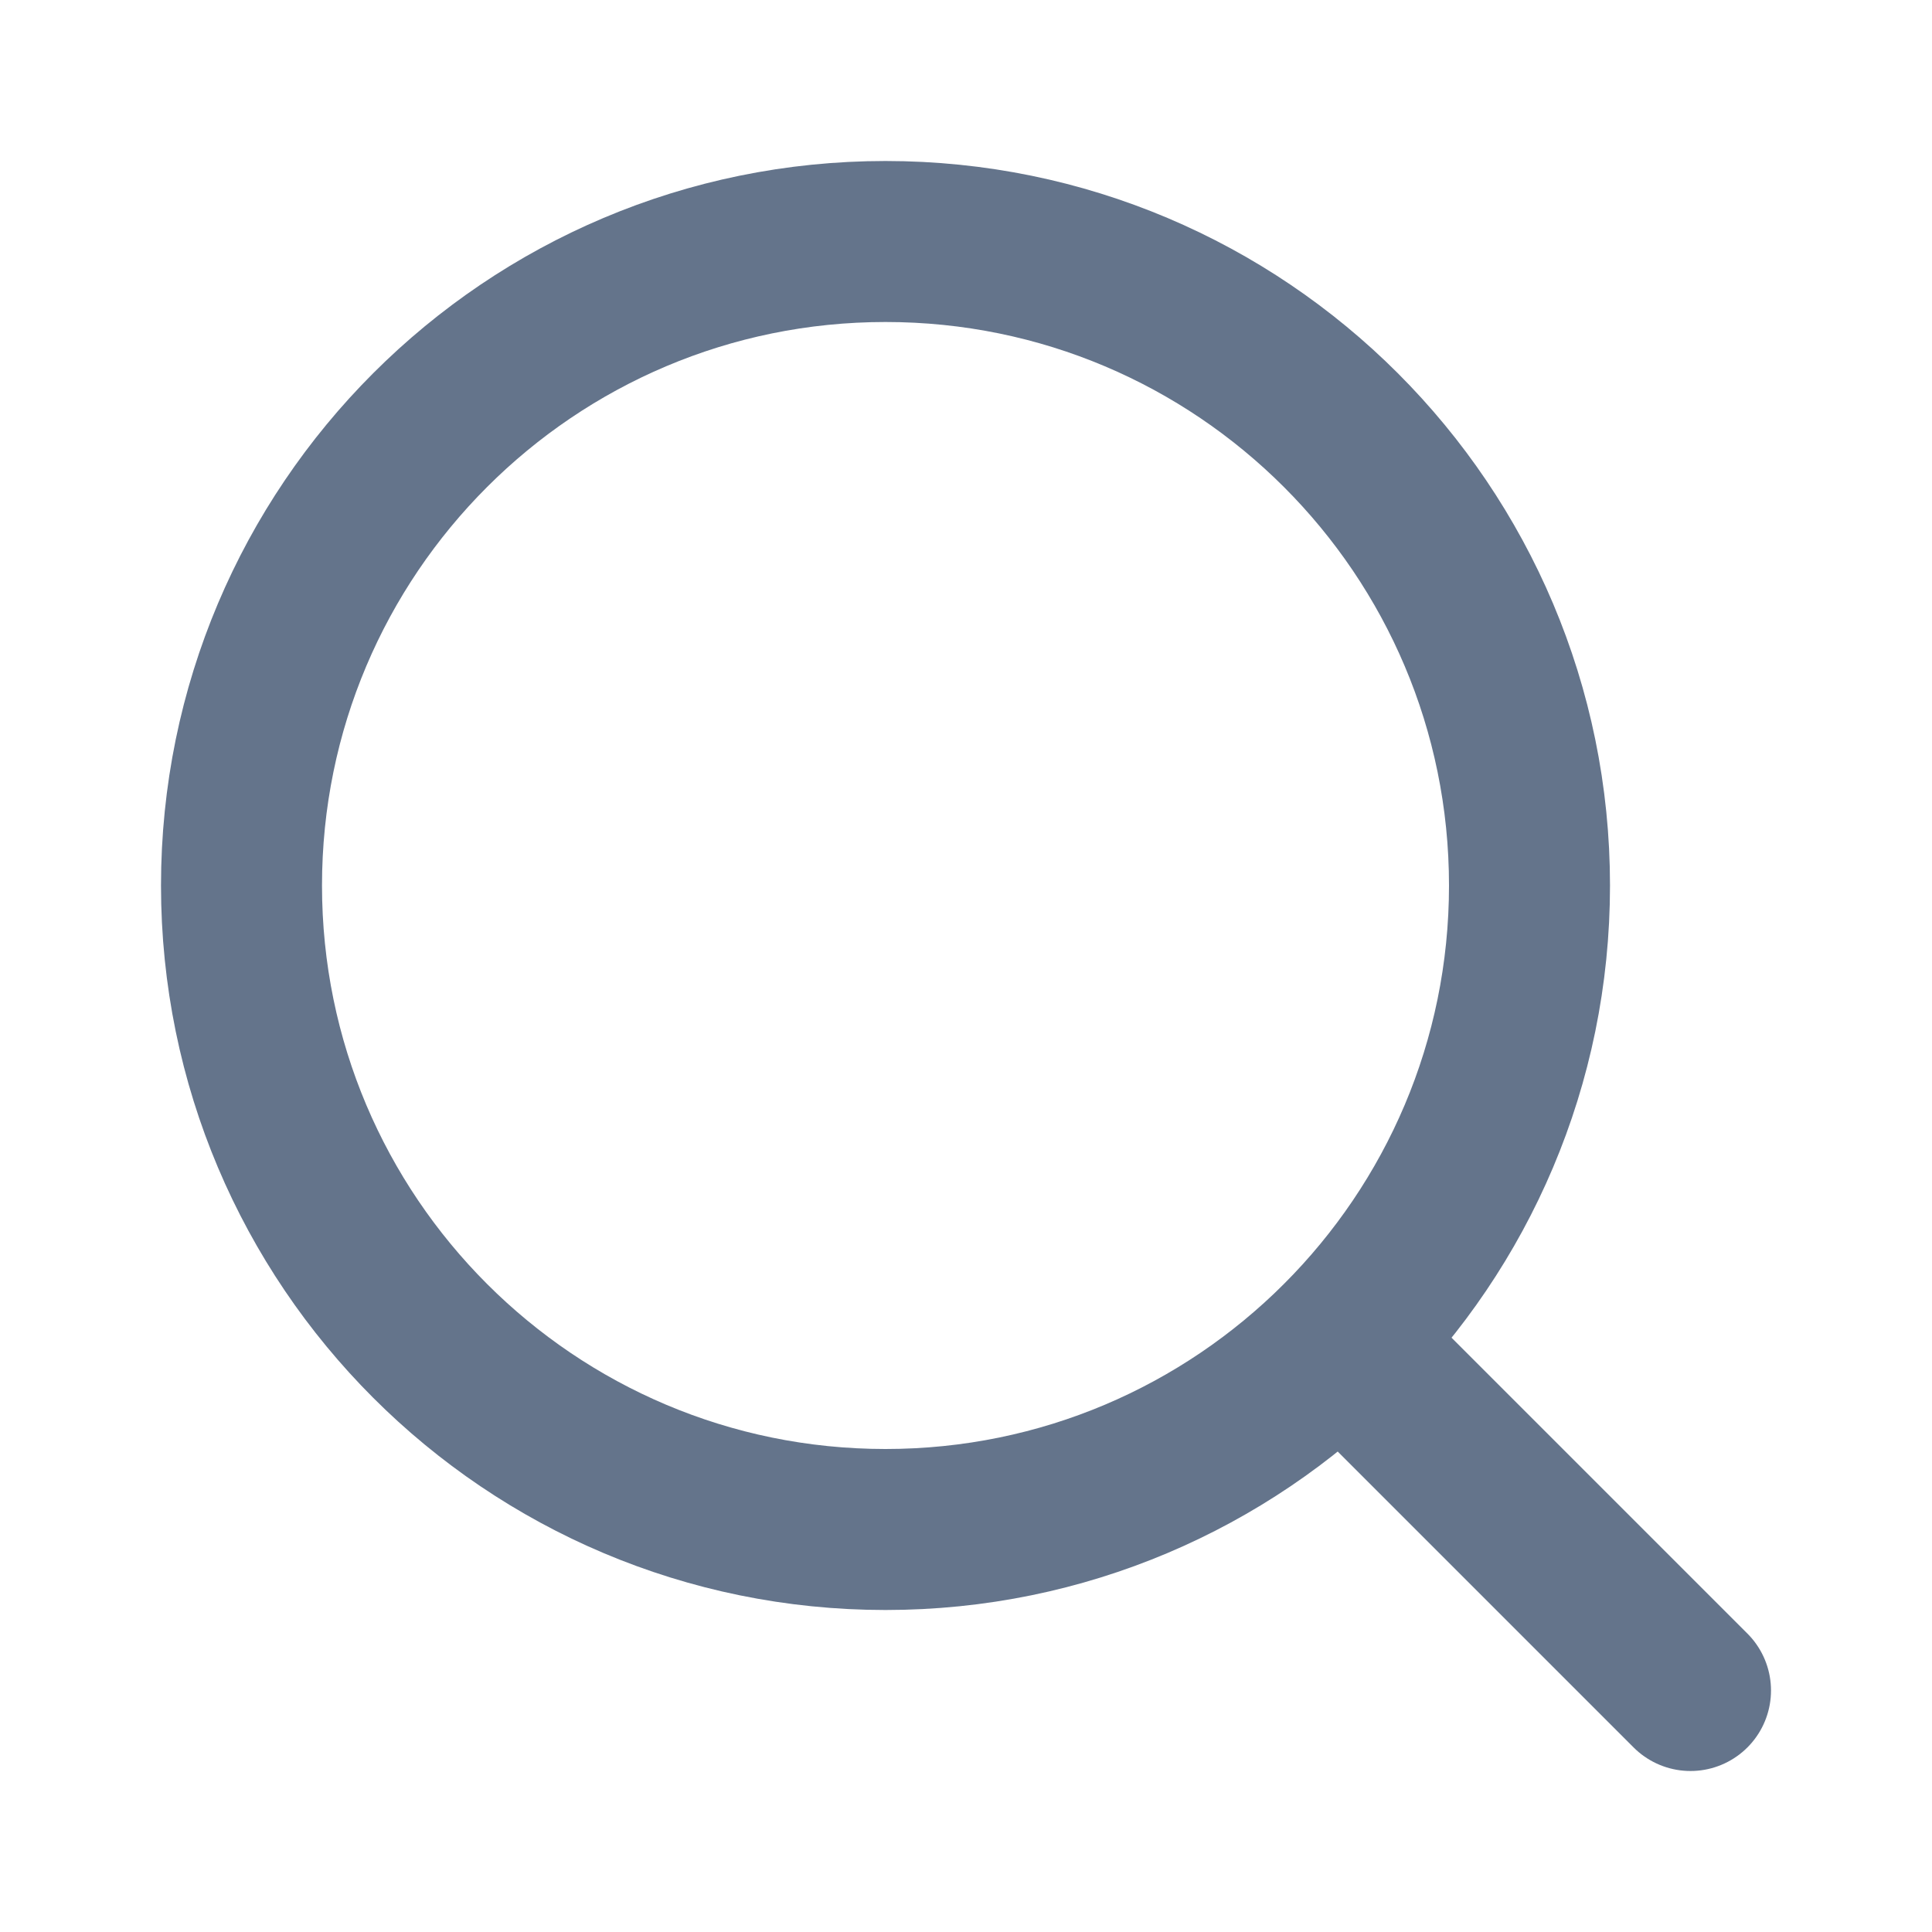
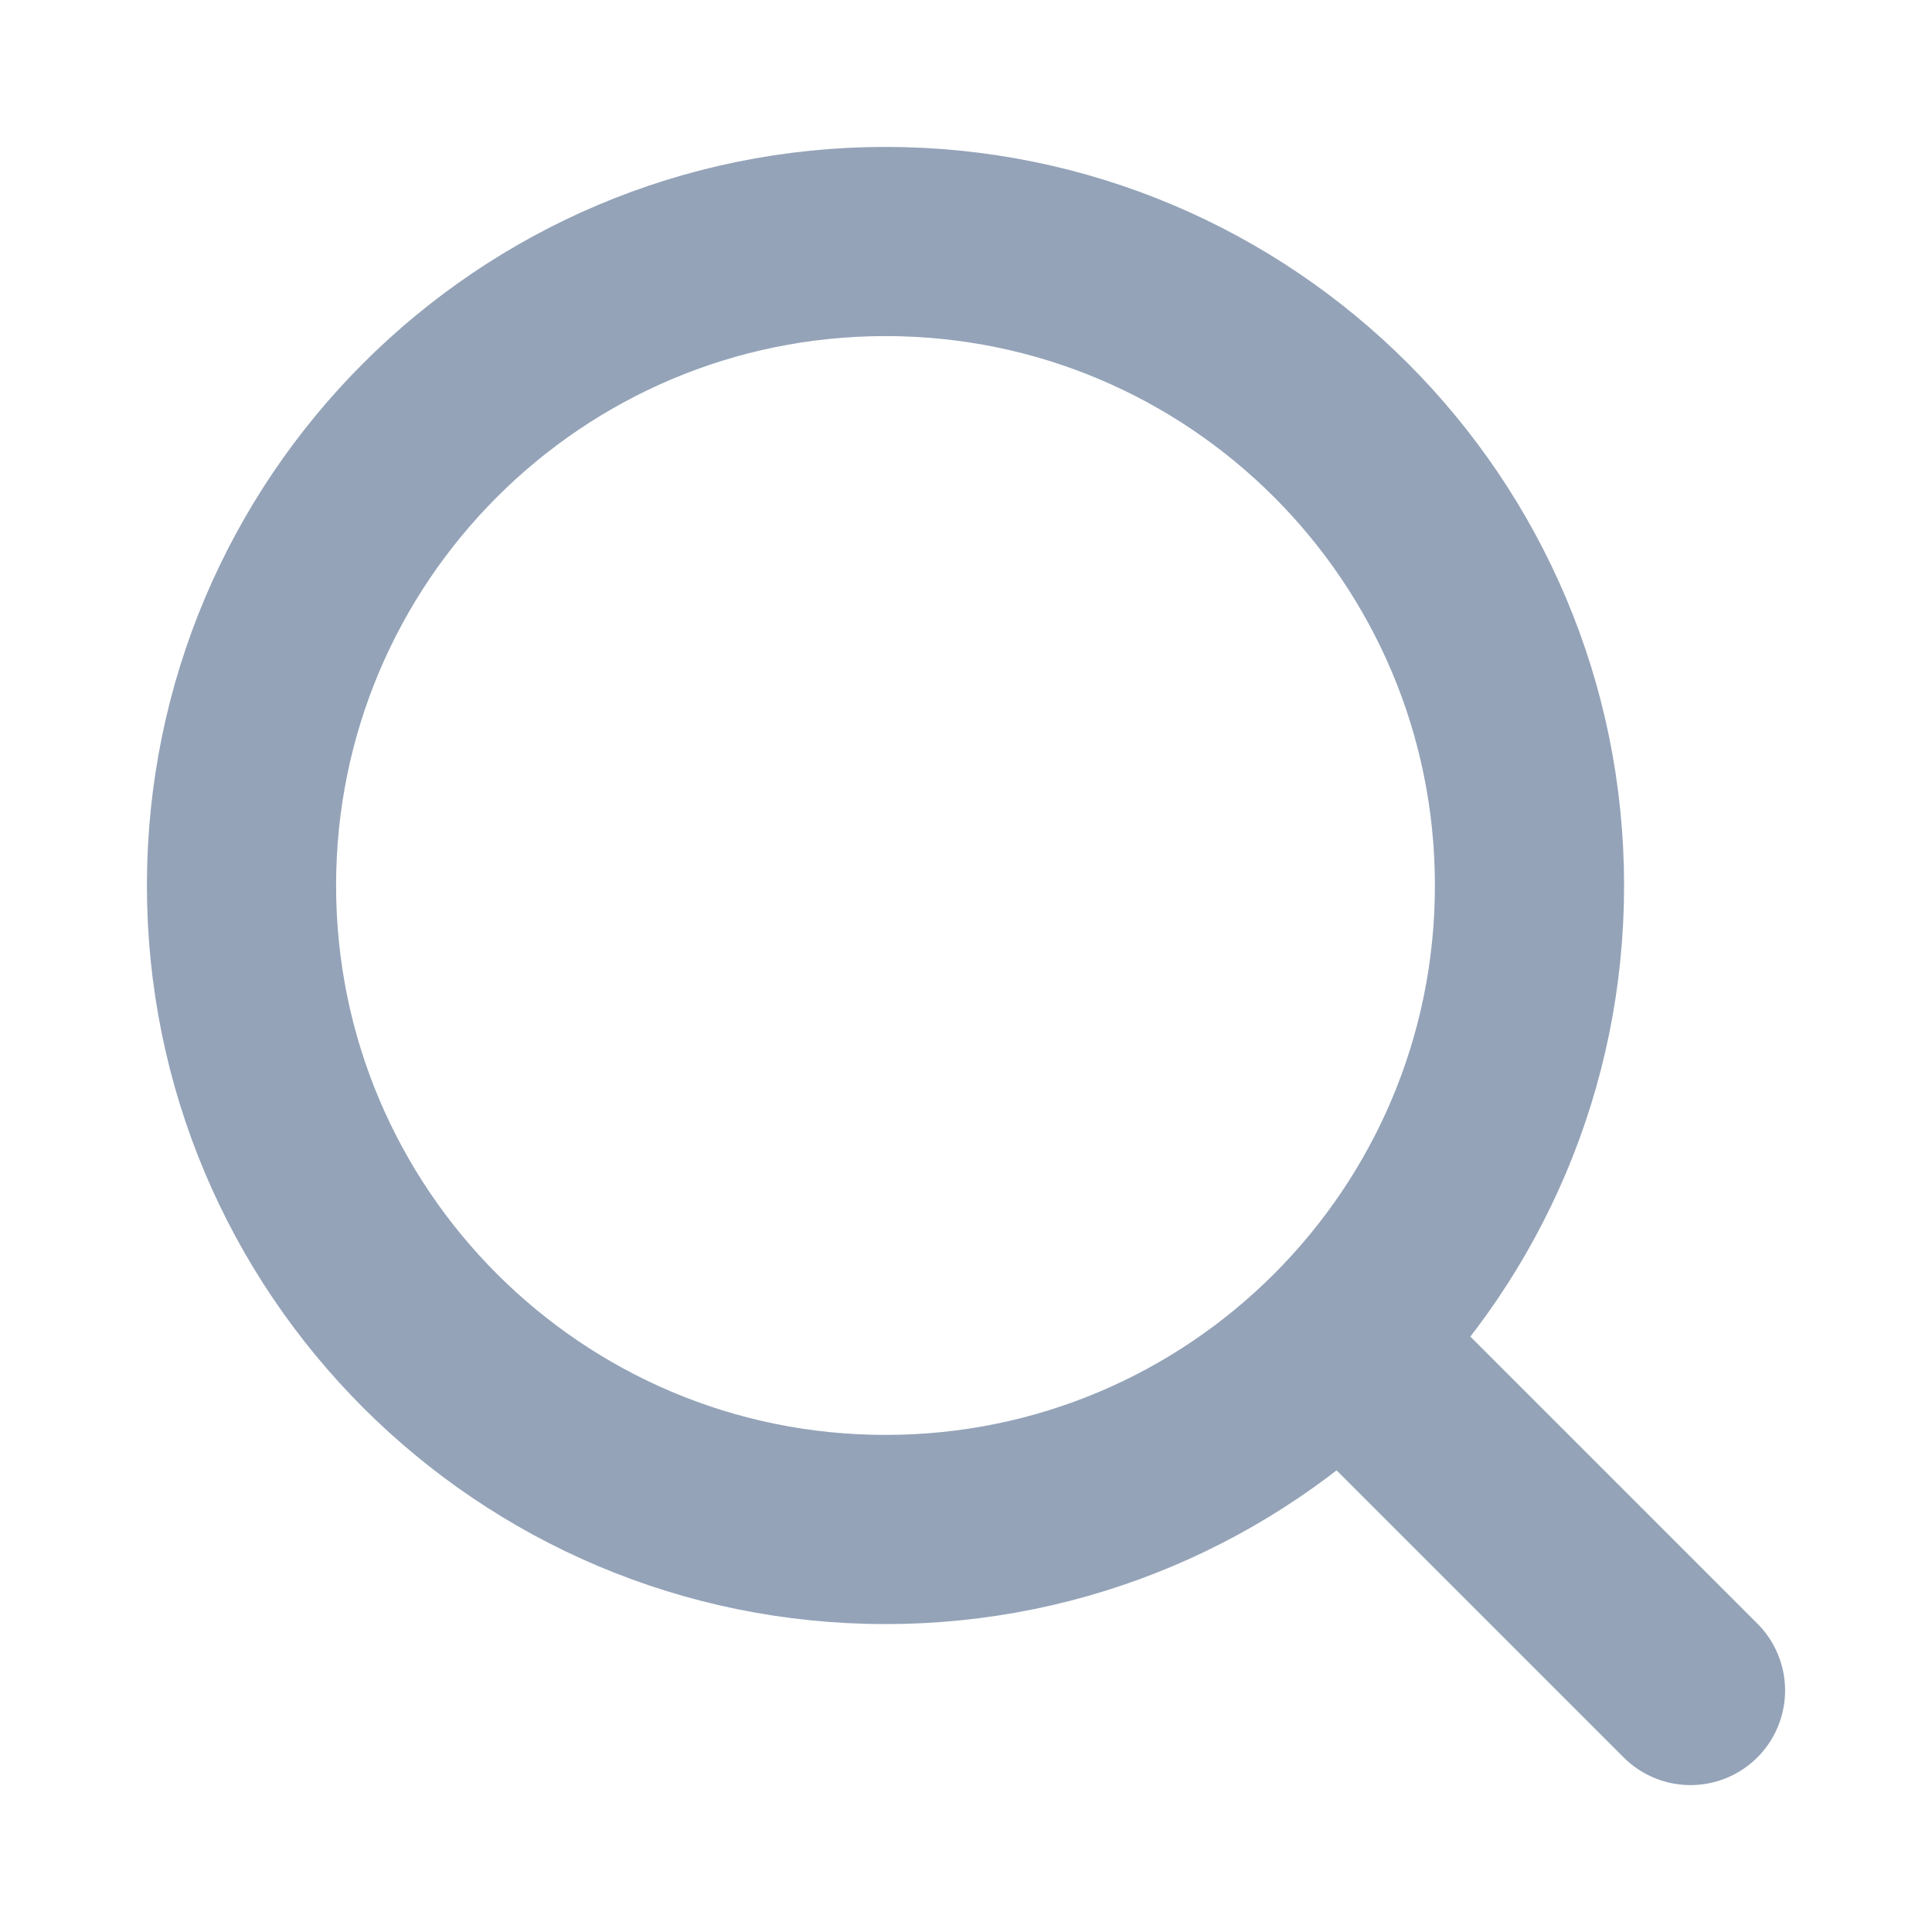
- <svg xmlns="http://www.w3.org/2000/svg" width="24" height="24" viewBox="0 0 24 24" fill="none" stroke="#64748b" stroke-width="2" stroke-linecap="round" stroke-linejoin="round">
+ <svg xmlns="http://www.w3.org/2000/svg" width="24" height="24" viewBox="0 0 24 24" fill="none" stroke="#94a3b8" stroke-width="2.35" stroke-linecap="round" stroke-linejoin="round">
  <path d="m21 21-4.34-4.34" />
  <circle cx="11" cy="11" r="8" />
</svg>
